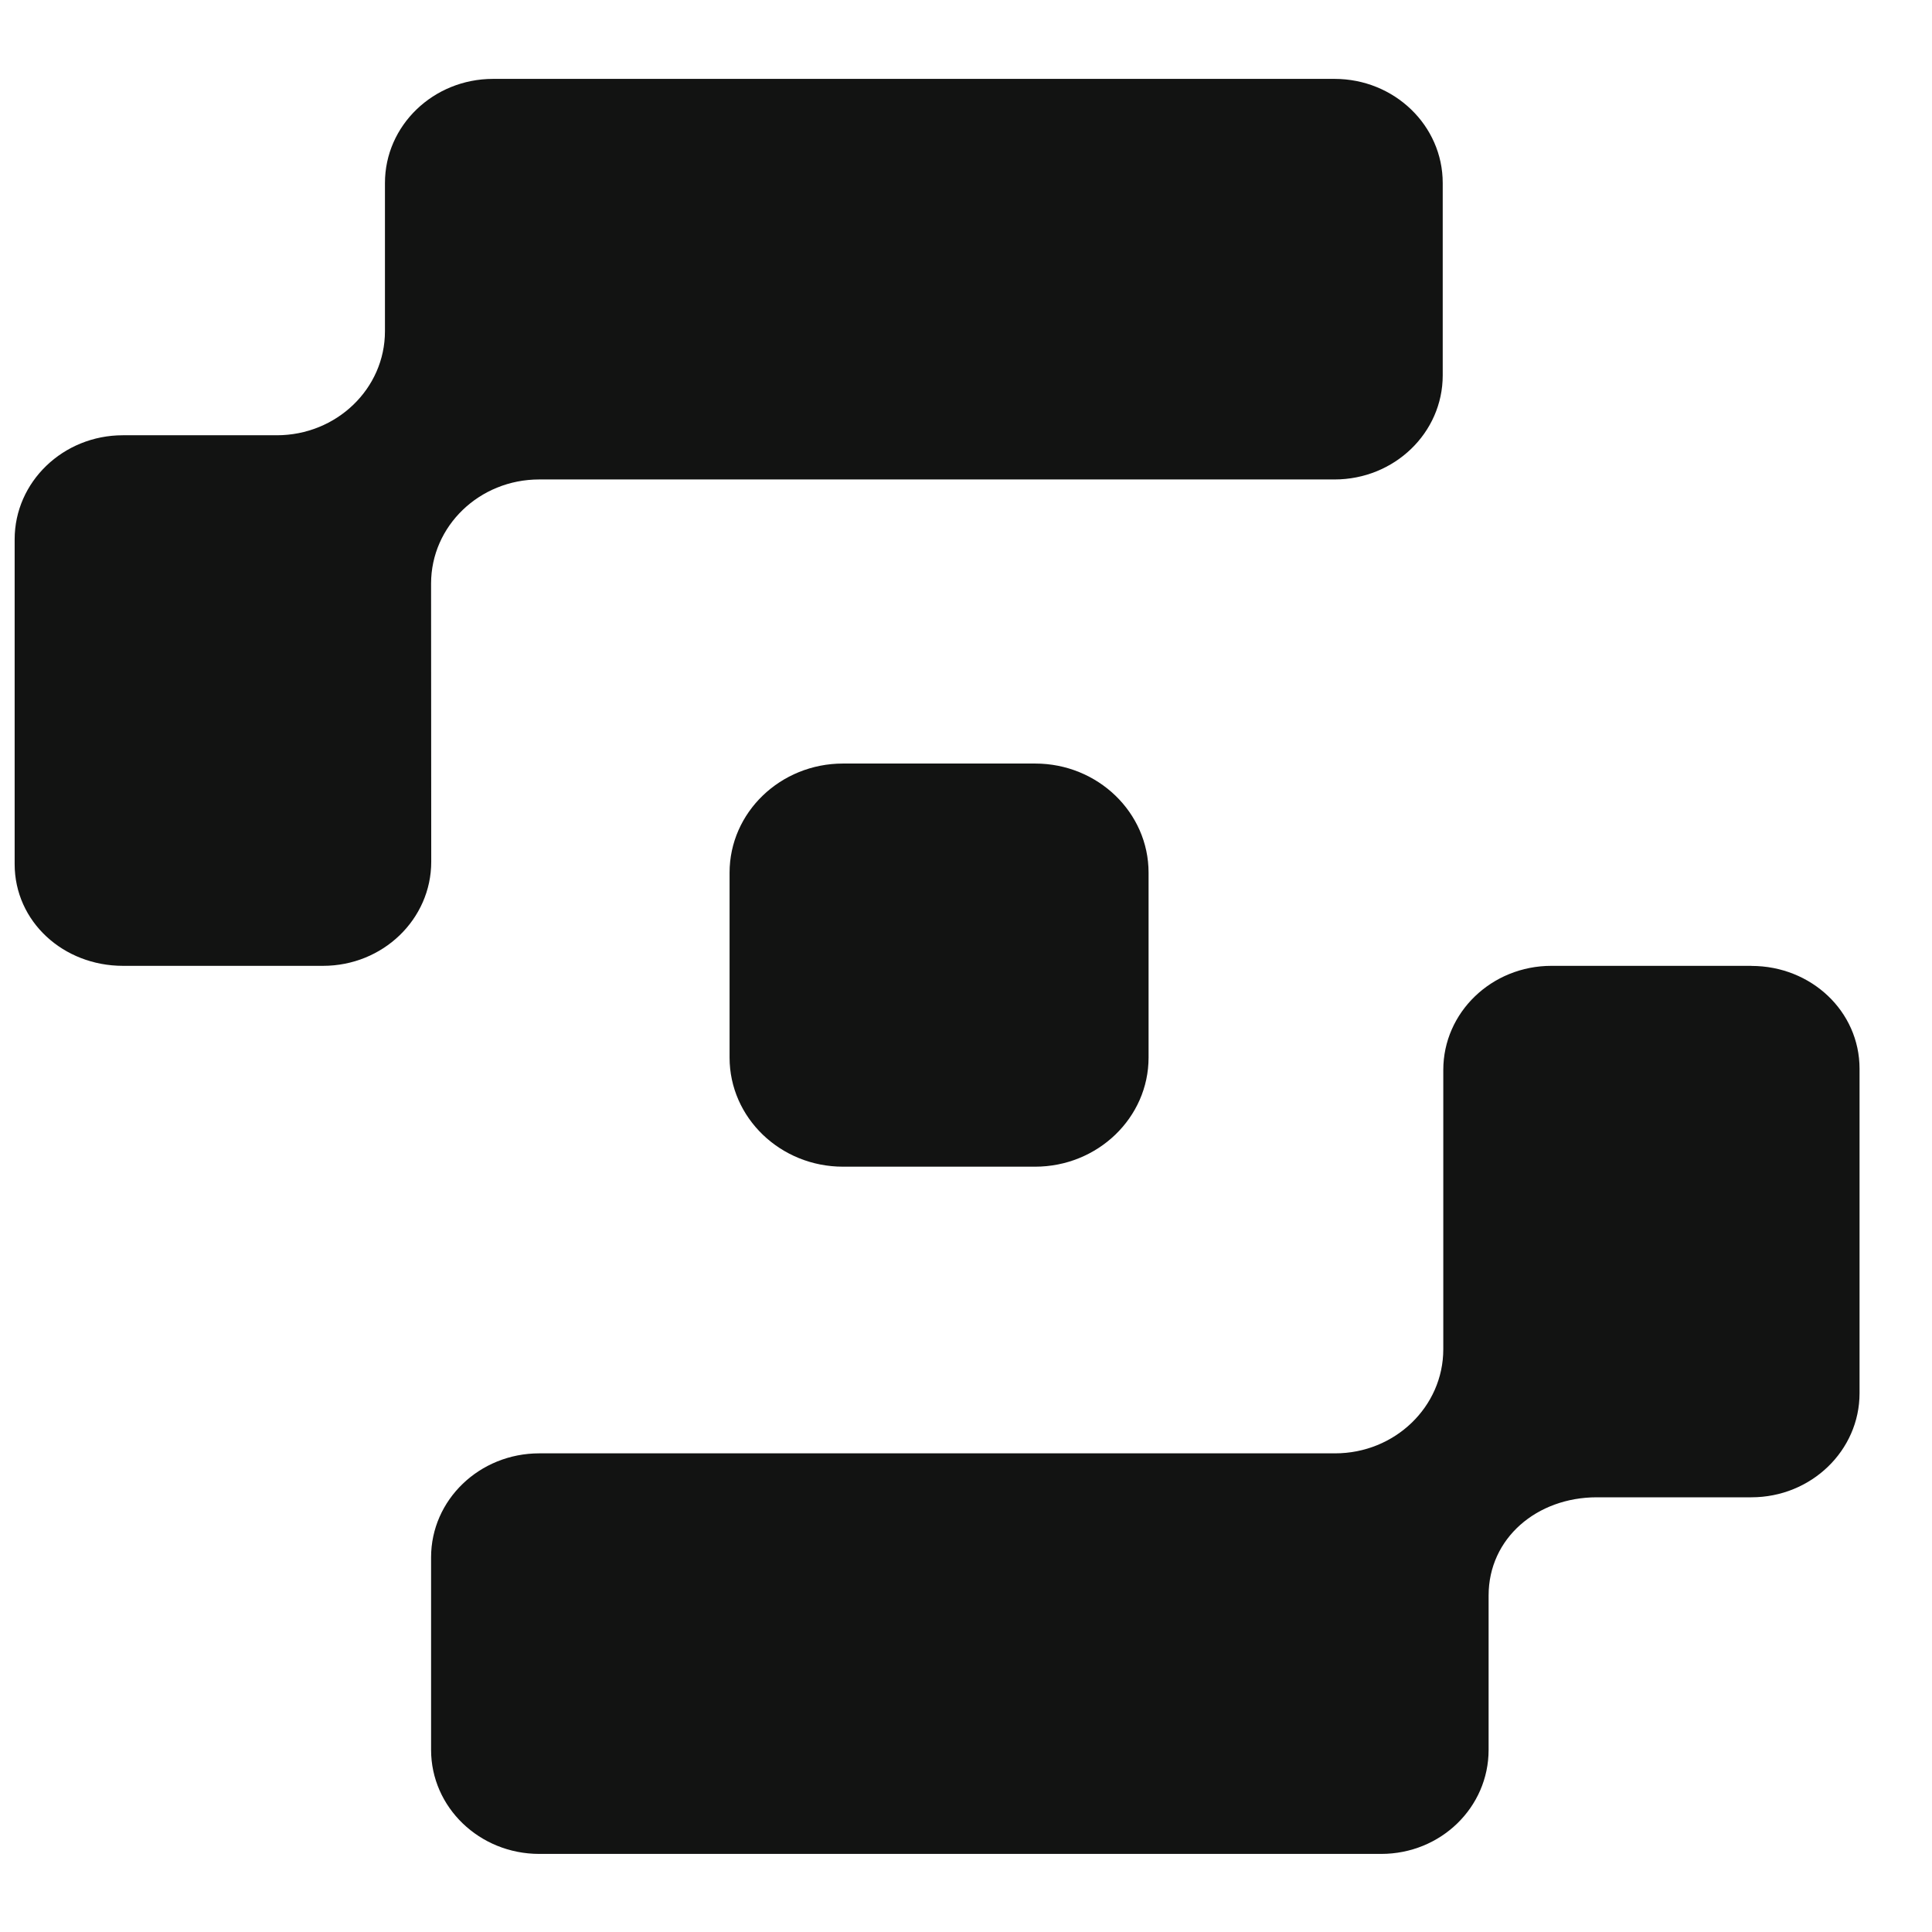
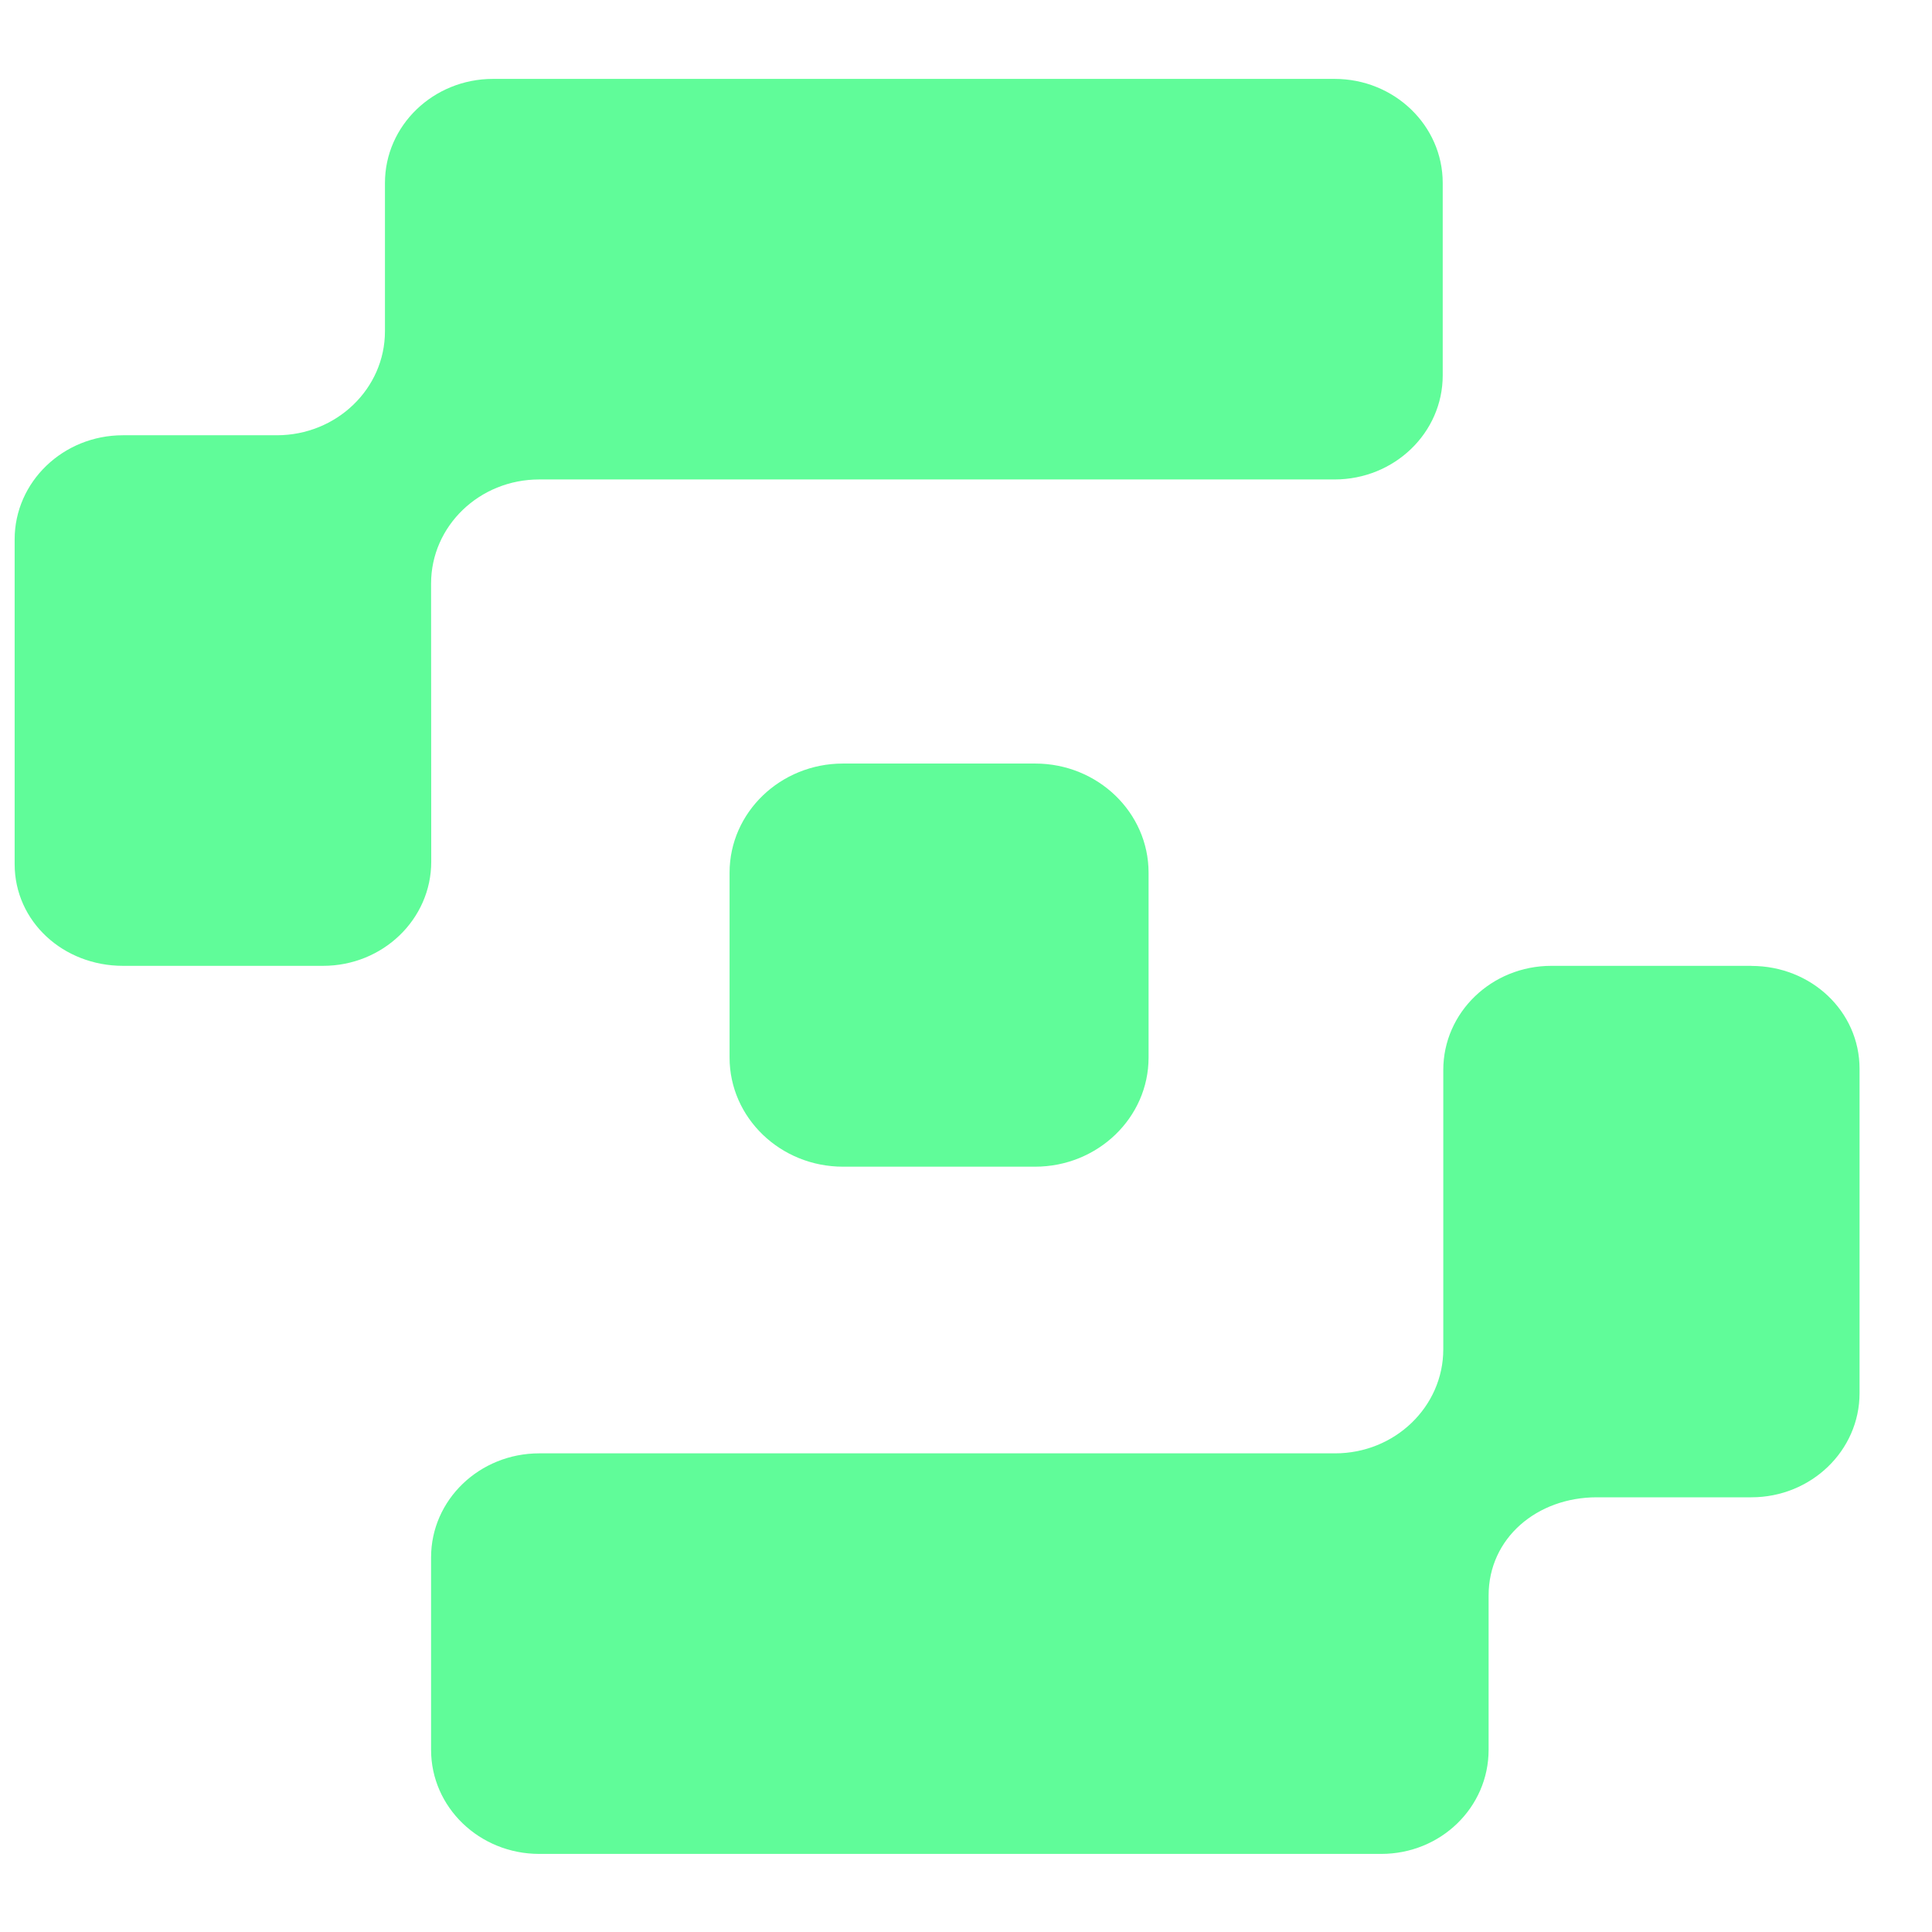
- <svg xmlns="http://www.w3.org/2000/svg" width="384" height="384" viewBox="0 0 24 24" fill="none">
-   <path d="M21.757 11.998h-2.485c-.742 0-1.343.579-1.343 1.293v3.47c0 .714-.602 1.293-1.344 1.293H6.699c-.743 0-1.344.578-1.344 1.292v2.391c0 .714.601 1.293 1.344 1.293h10.458c.742 0 1.335-.579 1.335-1.293V19.82c0-.714.602-1.22 1.344-1.22h1.92c.743 0 1.344-.58 1.344-1.293v-4.03c0-.714-.601-1.278-1.343-1.278ZM5.355 7.249c0-.714.6-1.293 1.343-1.293h9.88c.743 0 1.344-.579 1.344-1.293v-2.39c0-.714-.601-1.293-1.344-1.293H6.125c-.742 0-1.343.579-1.343 1.293v1.842c0 .714-.602 1.292-1.344 1.292H1.526C.784 5.407.182 5.986.182 6.7v4.034c0 .714.604 1.264 1.346 1.264h2.485c.743 0 1.344-.579 1.344-1.293L5.355 7.25ZM10.472 9.485h2.387c.778 0 1.409.608 1.409 1.356v2.296c0 .748-.632 1.356-1.41 1.356h-2.386c-.778 0-1.409-.608-1.409-1.356v-2.296c0-.749.632-1.356 1.409-1.356Z" fill="#121312" />
+ <svg xmlns="http://www.w3.org/2000/svg" width="384" height="384" viewBox="0 0 24 24" fill="none" version="1.1" id="svg988">
+   <defs id="defs992" />
+   <path d="M21.757 11.998h-2.485c-.742 0-1.343.579-1.343 1.293v3.47c0 .714-.602 1.293-1.344 1.293H6.699c-.743 0-1.344.578-1.344 1.292v2.391c0 .714.601 1.293 1.344 1.293h10.458c.742 0 1.335-.579 1.335-1.293V19.82c0-.714.602-1.22 1.344-1.22h1.92c.743 0 1.344-.58 1.344-1.293v-4.03c0-.714-.601-1.278-1.343-1.278ZM5.355 7.249c0-.714.6-1.293 1.343-1.293h9.88c.743 0 1.344-.579 1.344-1.293v-2.39c0-.714-.601-1.293-1.344-1.293H6.125c-.742 0-1.343.579-1.343 1.293v1.842c0 .714-.602 1.292-1.344 1.292H1.526C.784 5.407.182 5.986.182 6.7v4.034c0 .714.604 1.264 1.346 1.264h2.485c.743 0 1.344-.579 1.344-1.293L5.355 7.25ZM10.472 9.485h2.387c.778 0 1.409.608 1.409 1.356v2.296c0 .748-.632 1.356-1.41 1.356h-2.386c-.778 0-1.409-.608-1.409-1.356v-2.296c0-.749.632-1.356 1.409-1.356Z" fill="#121312" id="path986" style="fill:#60fc99;fill-opacity:1" />
</svg>
